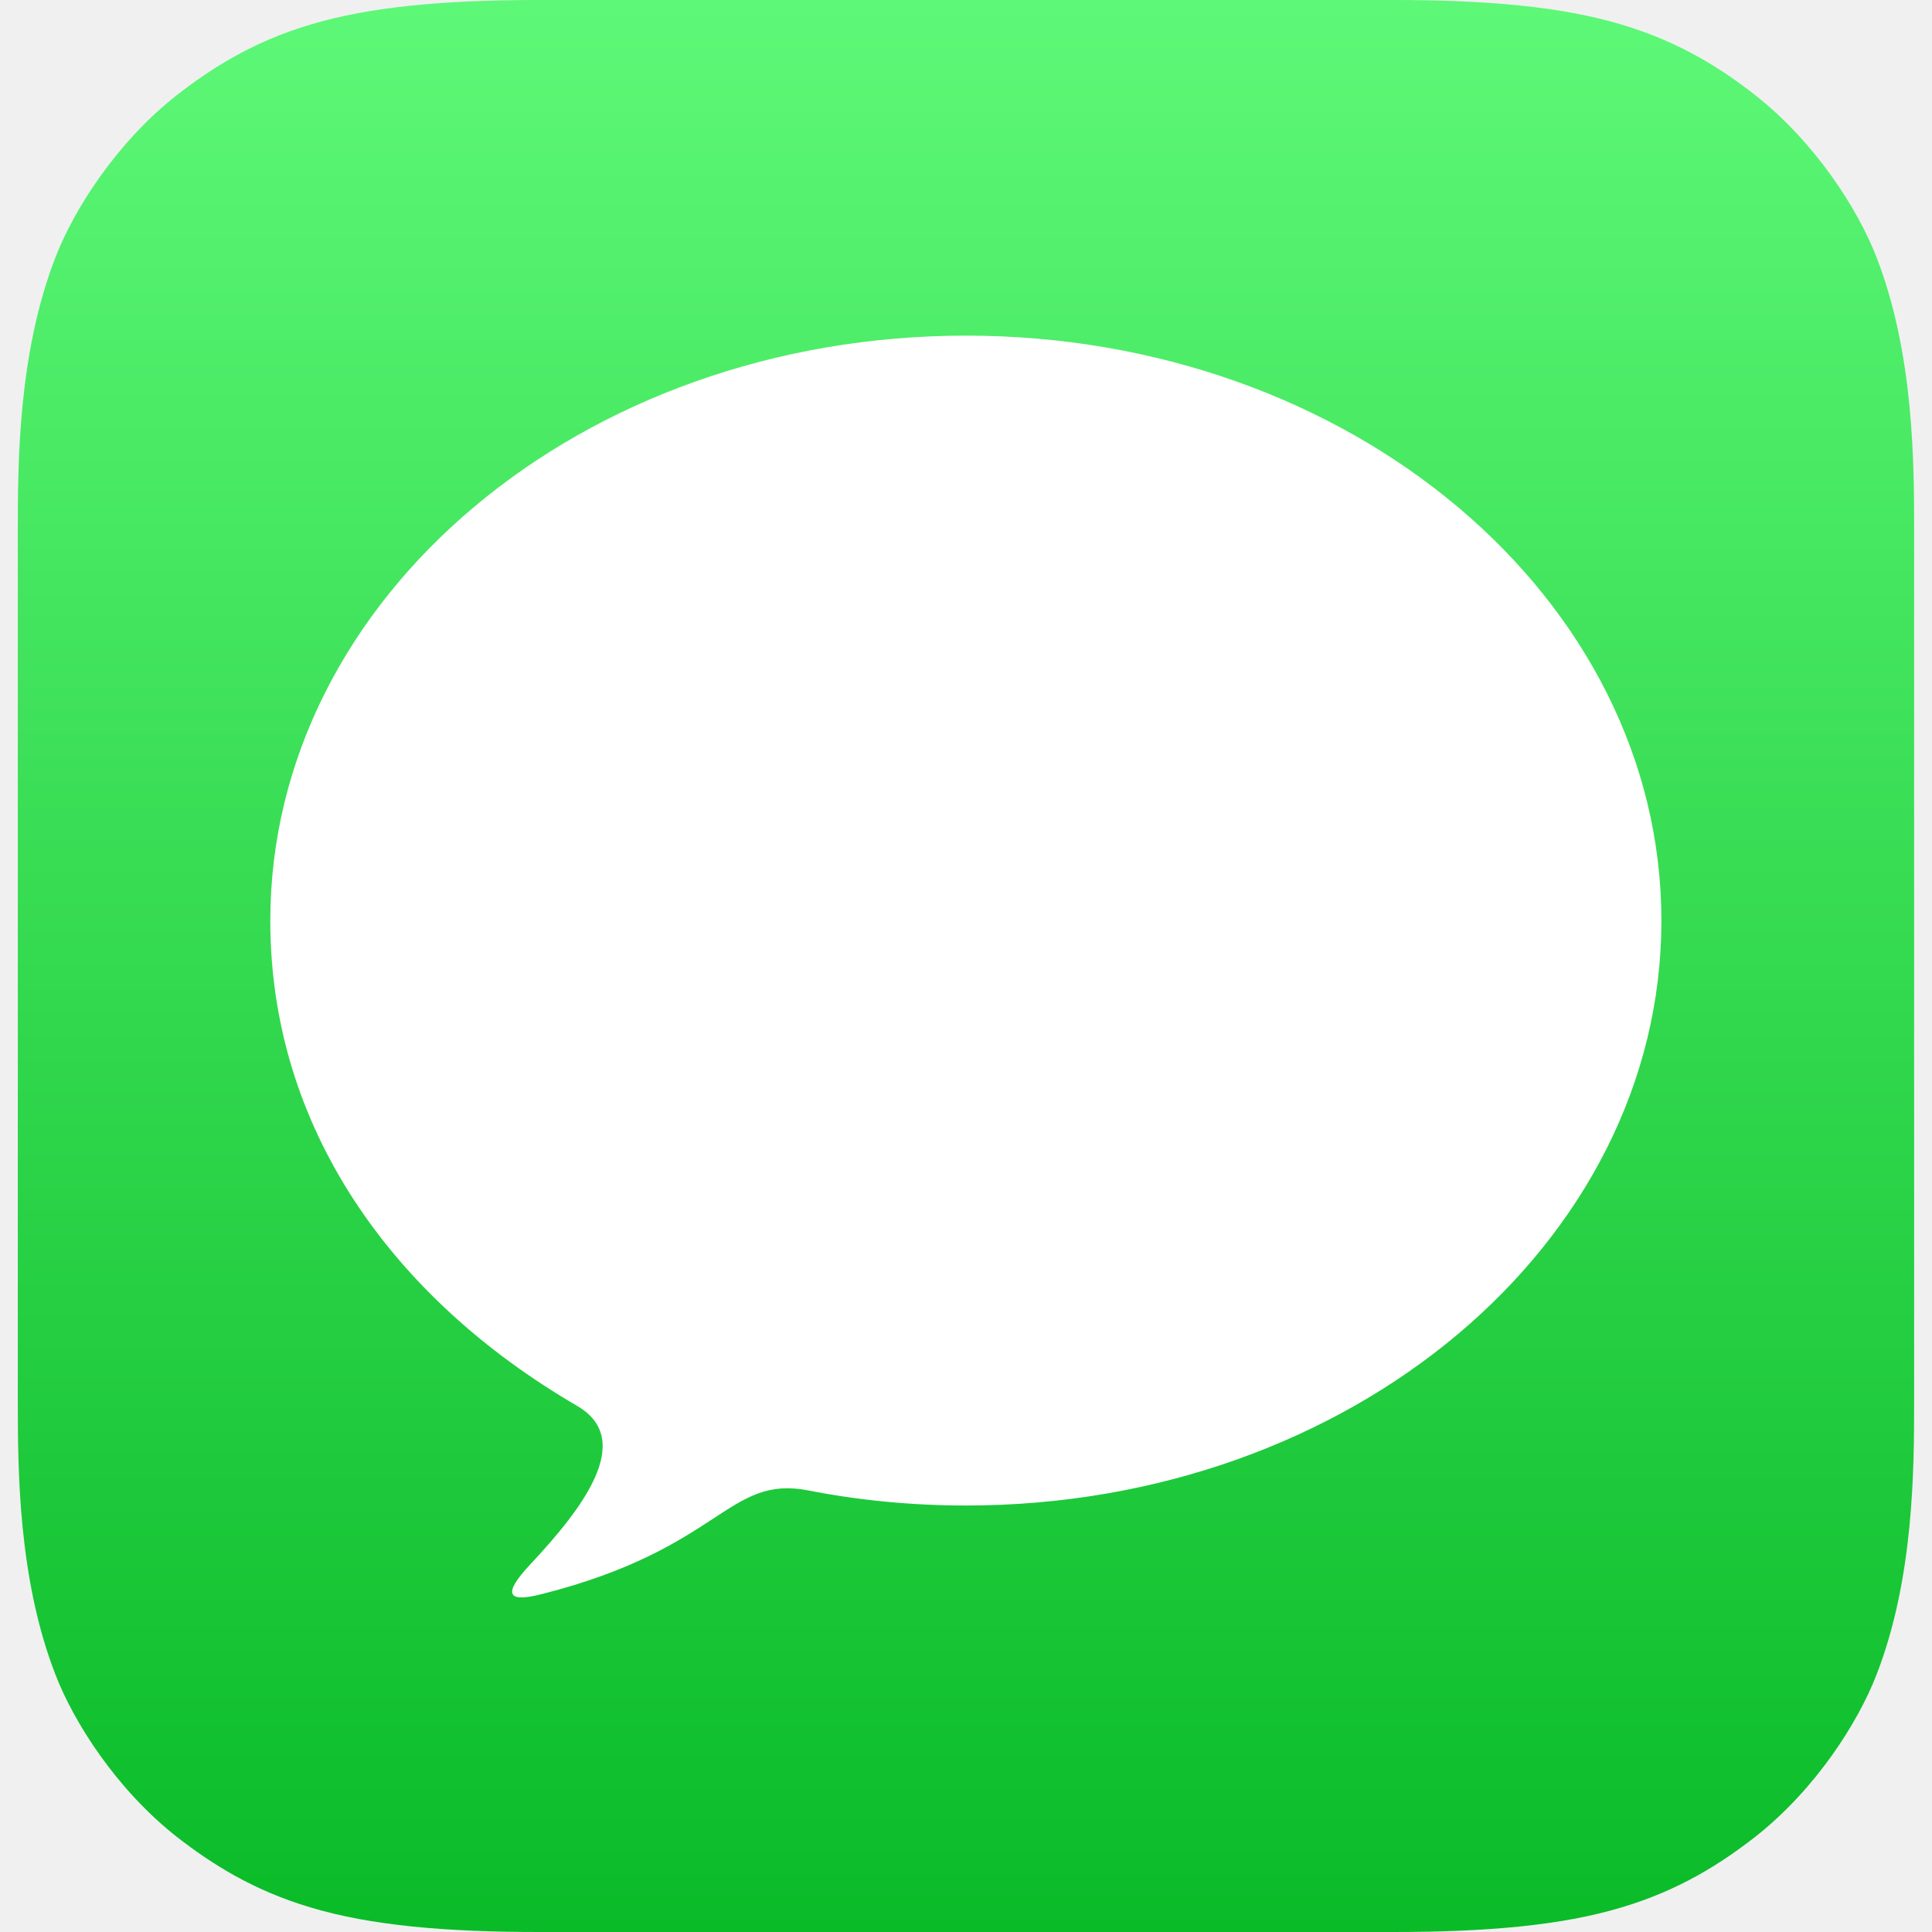
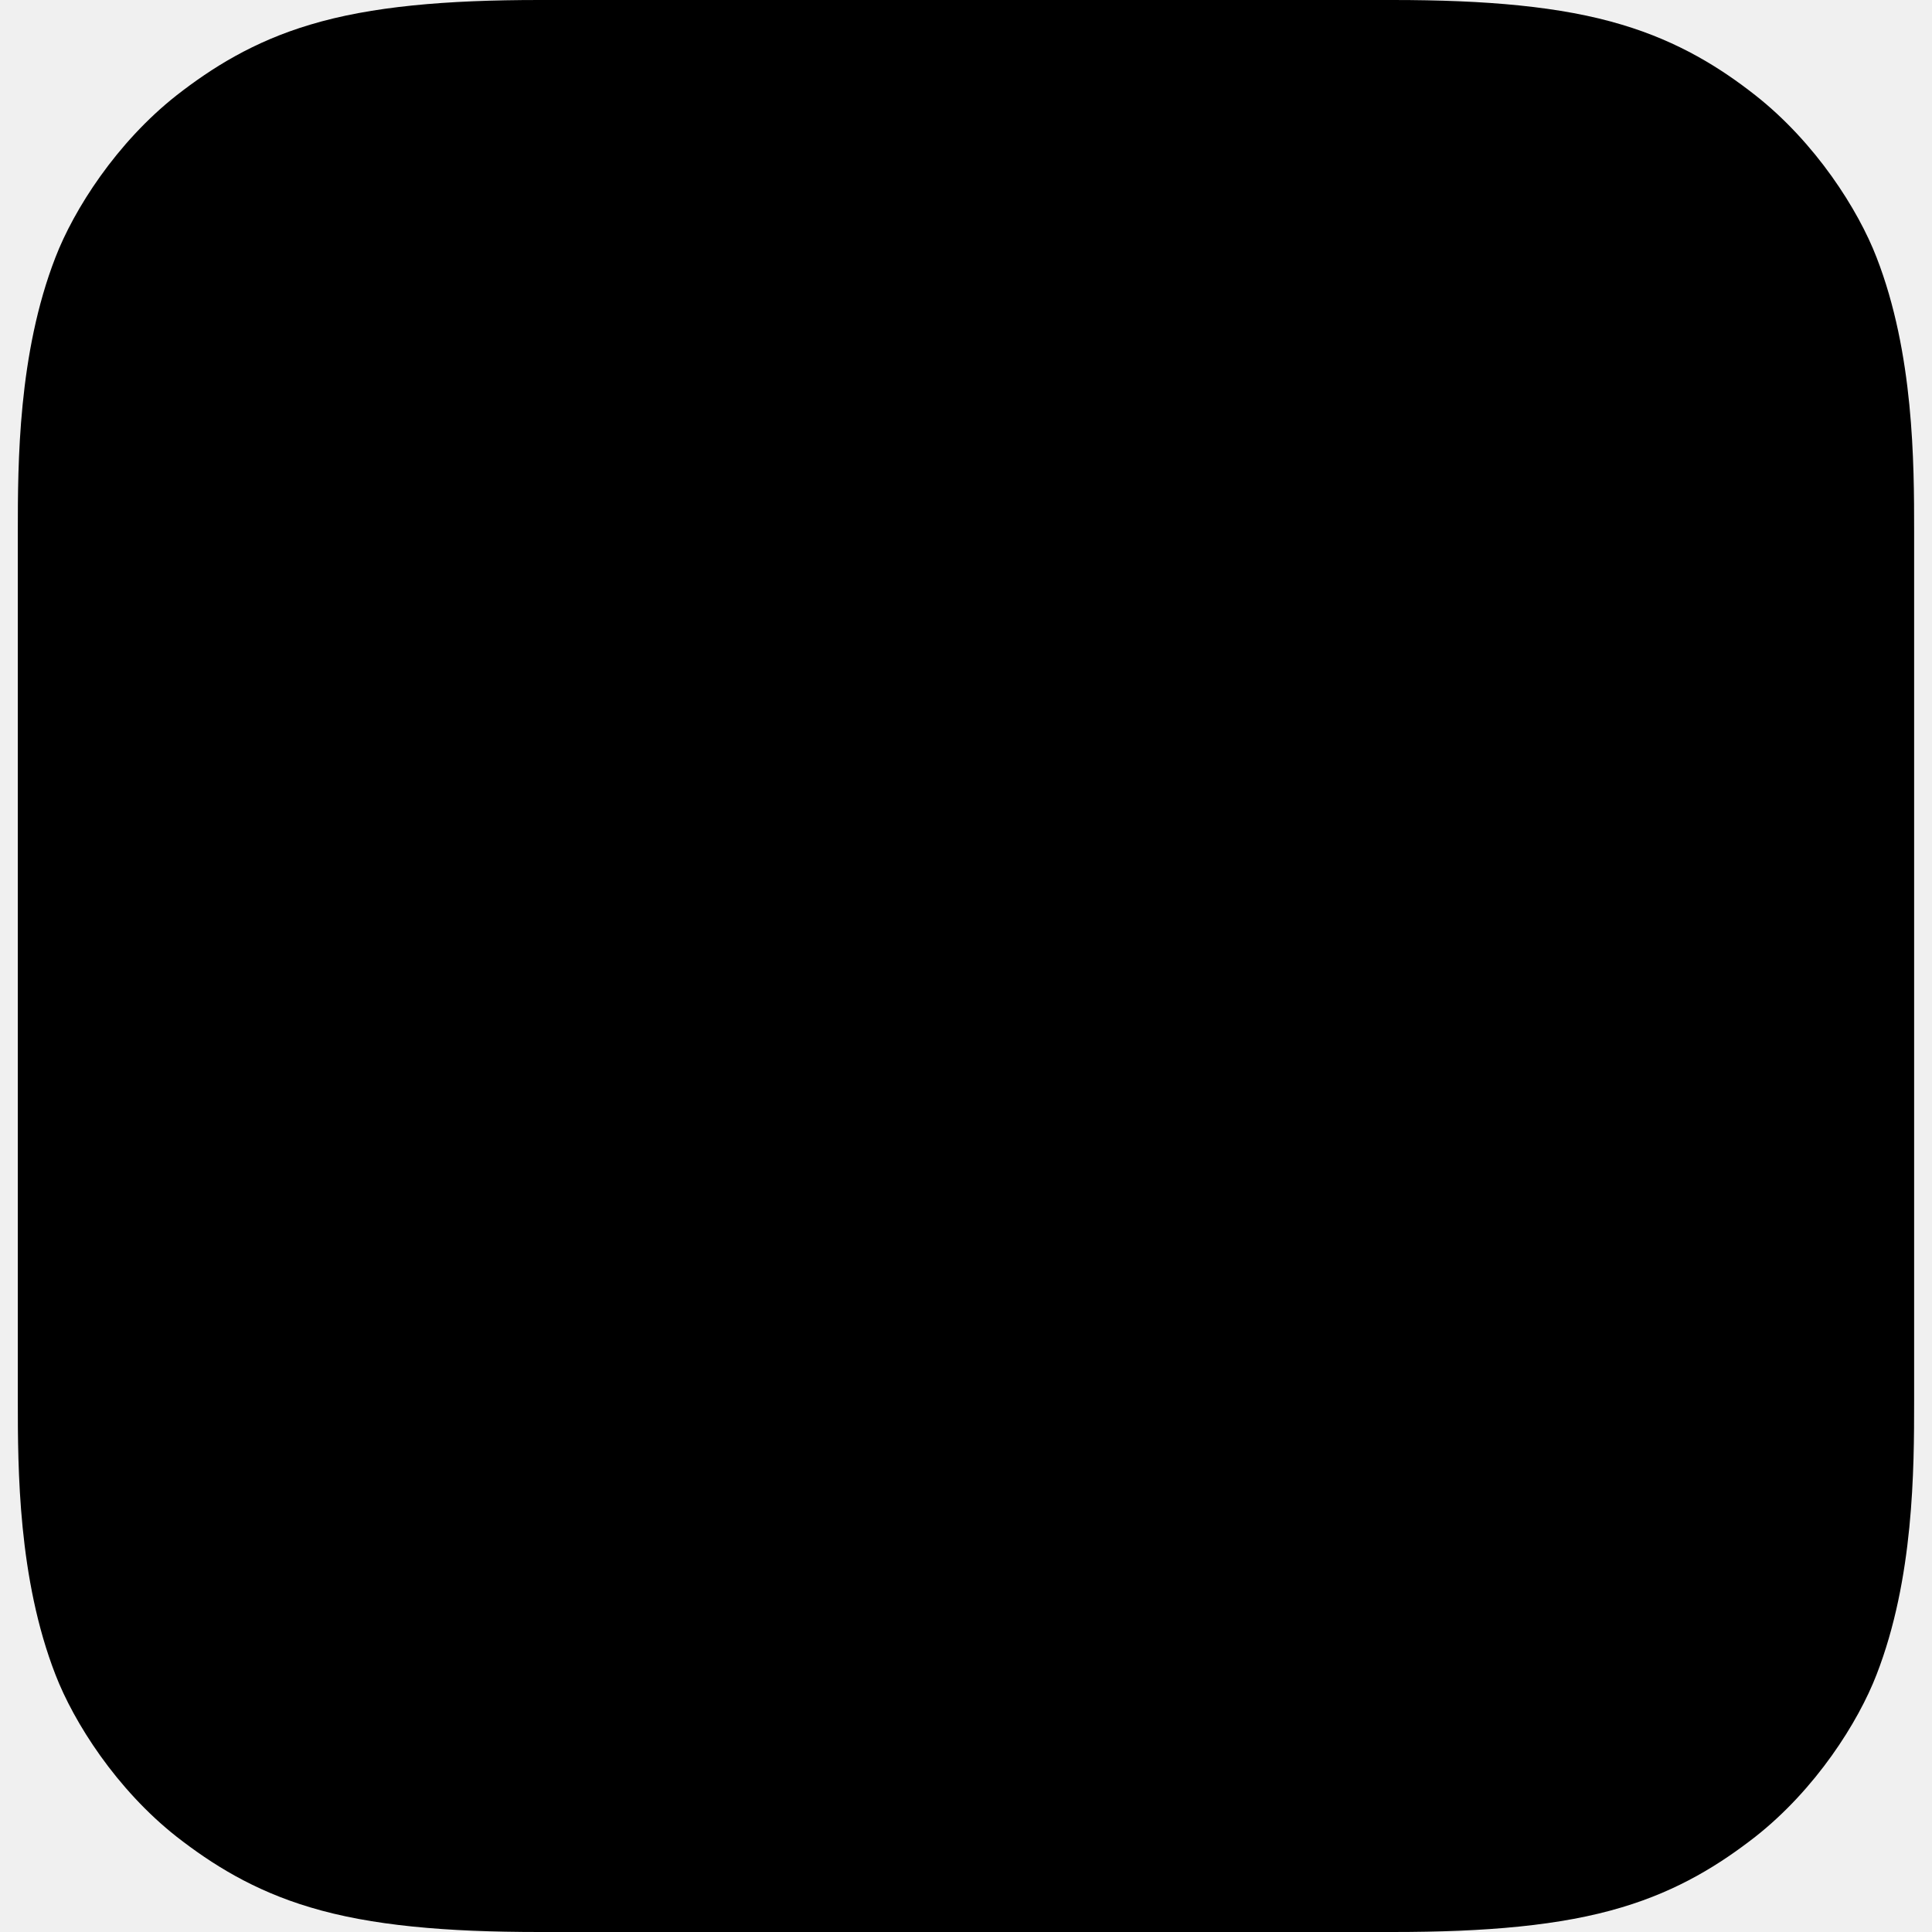
- <svg xmlns="http://www.w3.org/2000/svg" width="32" height="32" viewBox="0 0 32 32" fill="none">
-   <g clip-path="url(#clip0_55681_261)">
-     <path fill-rule="evenodd" clip-rule="evenodd" d="M31.082 4.264C30.777 3.473 30.073 2.364 29.073 1.577C28.5 1.127 27.809 0.691 26.864 0.409C25.855 0.105 24.614 0 23.068 0H8.932C7.386 0 6.145 0.105 5.136 0.409C4.191 0.691 3.505 1.127 2.927 1.577C1.927 2.364 1.223 3.473 0.918 4.264C0.3 5.855 0.295 7.664 0.295 8.8V23.2C0.295 24.336 0.3 26.145 0.918 27.736C1.223 28.527 1.927 29.636 2.927 30.423C3.505 30.873 4.191 31.309 5.136 31.591C6.145 31.895 7.386 32 8.932 32H23.068C24.614 32 25.855 31.895 26.864 31.591C27.809 31.309 28.495 30.873 29.073 30.423C30.073 29.636 30.777 28.527 31.082 27.736C31.7 26.145 31.704 24.336 31.704 23.2V8.8C31.704 7.664 31.7 5.855 31.082 4.264Z" fill="url(#paint0_linear_55681_261)" />
-     <path fill-rule="evenodd" clip-rule="evenodd" d="M16 5.559C9.636 5.559 4.477 9.895 4.477 15.25C4.477 18.654 6.468 21.486 9.559 23.286C10.536 23.855 9.627 25.009 8.777 25.918C8.323 26.404 8.395 26.555 8.986 26.4C11.959 25.645 12.045 24.427 13.386 24.686C14.223 24.85 15.1 24.936 16 24.936C22.363 24.936 27.518 20.6 27.518 15.25C27.518 9.895 22.363 5.559 16 5.559Z" fill="white" />
-   </g>
+ <svg xmlns="http://www.w3.org/2000/svg" viewBox="0 0 32 32">
+   <path fill-rule="evenodd" clip-rule="evenodd" d="M31.082 4.264C30.777 3.473 30.073 2.364 29.073 1.577C28.5 1.127 27.809 0.691 26.864 0.409C25.855 0.105 24.614 0 23.068 0H8.932C7.386 0 6.145 0.105 5.136 0.409C4.191 0.691 3.505 1.127 2.927 1.577C1.927 2.364 1.223 3.473 0.918 4.264C0.3 5.855 0.295 7.664 0.295 8.8V23.2C0.295 24.336 0.3 26.145 0.918 27.736C1.223 28.527 1.927 29.636 2.927 30.423C3.505 30.873 4.191 31.309 5.136 31.591C6.145 31.895 7.386 32 8.932 32H23.068C24.614 32 25.855 31.895 26.864 31.591C27.809 31.309 28.495 30.873 29.073 30.423C30.073 29.636 30.777 28.527 31.082 27.736C31.7 26.145 31.704 24.336 31.704 23.2V8.8C31.704 7.664 31.7 5.855 31.082 4.264Z" />
+   <path fill-rule="evenodd" clip-rule="evenodd" d="M16 5.559C9.636 5.559 4.477 9.895 4.477 15.25C4.477 18.654 6.468 21.486 9.559 23.286C10.536 23.855 9.627 25.009 8.777 25.918C8.323 26.404 8.395 26.555 8.986 26.4C11.959 25.645 12.045 24.427 13.386 24.686C14.223 24.85 15.1 24.936 16 24.936C22.363 24.936 27.518 20.6 27.518 15.25C27.518 9.895 22.363 5.559 16 5.559Z" />
  <defs>
-     <linearGradient id="paint0_linear_55681_261" x1="16" y1="0" x2="16" y2="32" gradientUnits="userSpaceOnUse">
+     <linearGradient x1="16" y1="0" x2="16" y2="32" gradientUnits="userSpaceOnUse">
      <stop stop-color="#5DF877" />
      <stop offset="1" stop-color="#0ABB28" />
    </linearGradient>
-     <clipPath id="clip0_55681_261">
-       <rect width="32" height="32" fill="white" />
-     </clipPath>
  </defs>
</svg>
